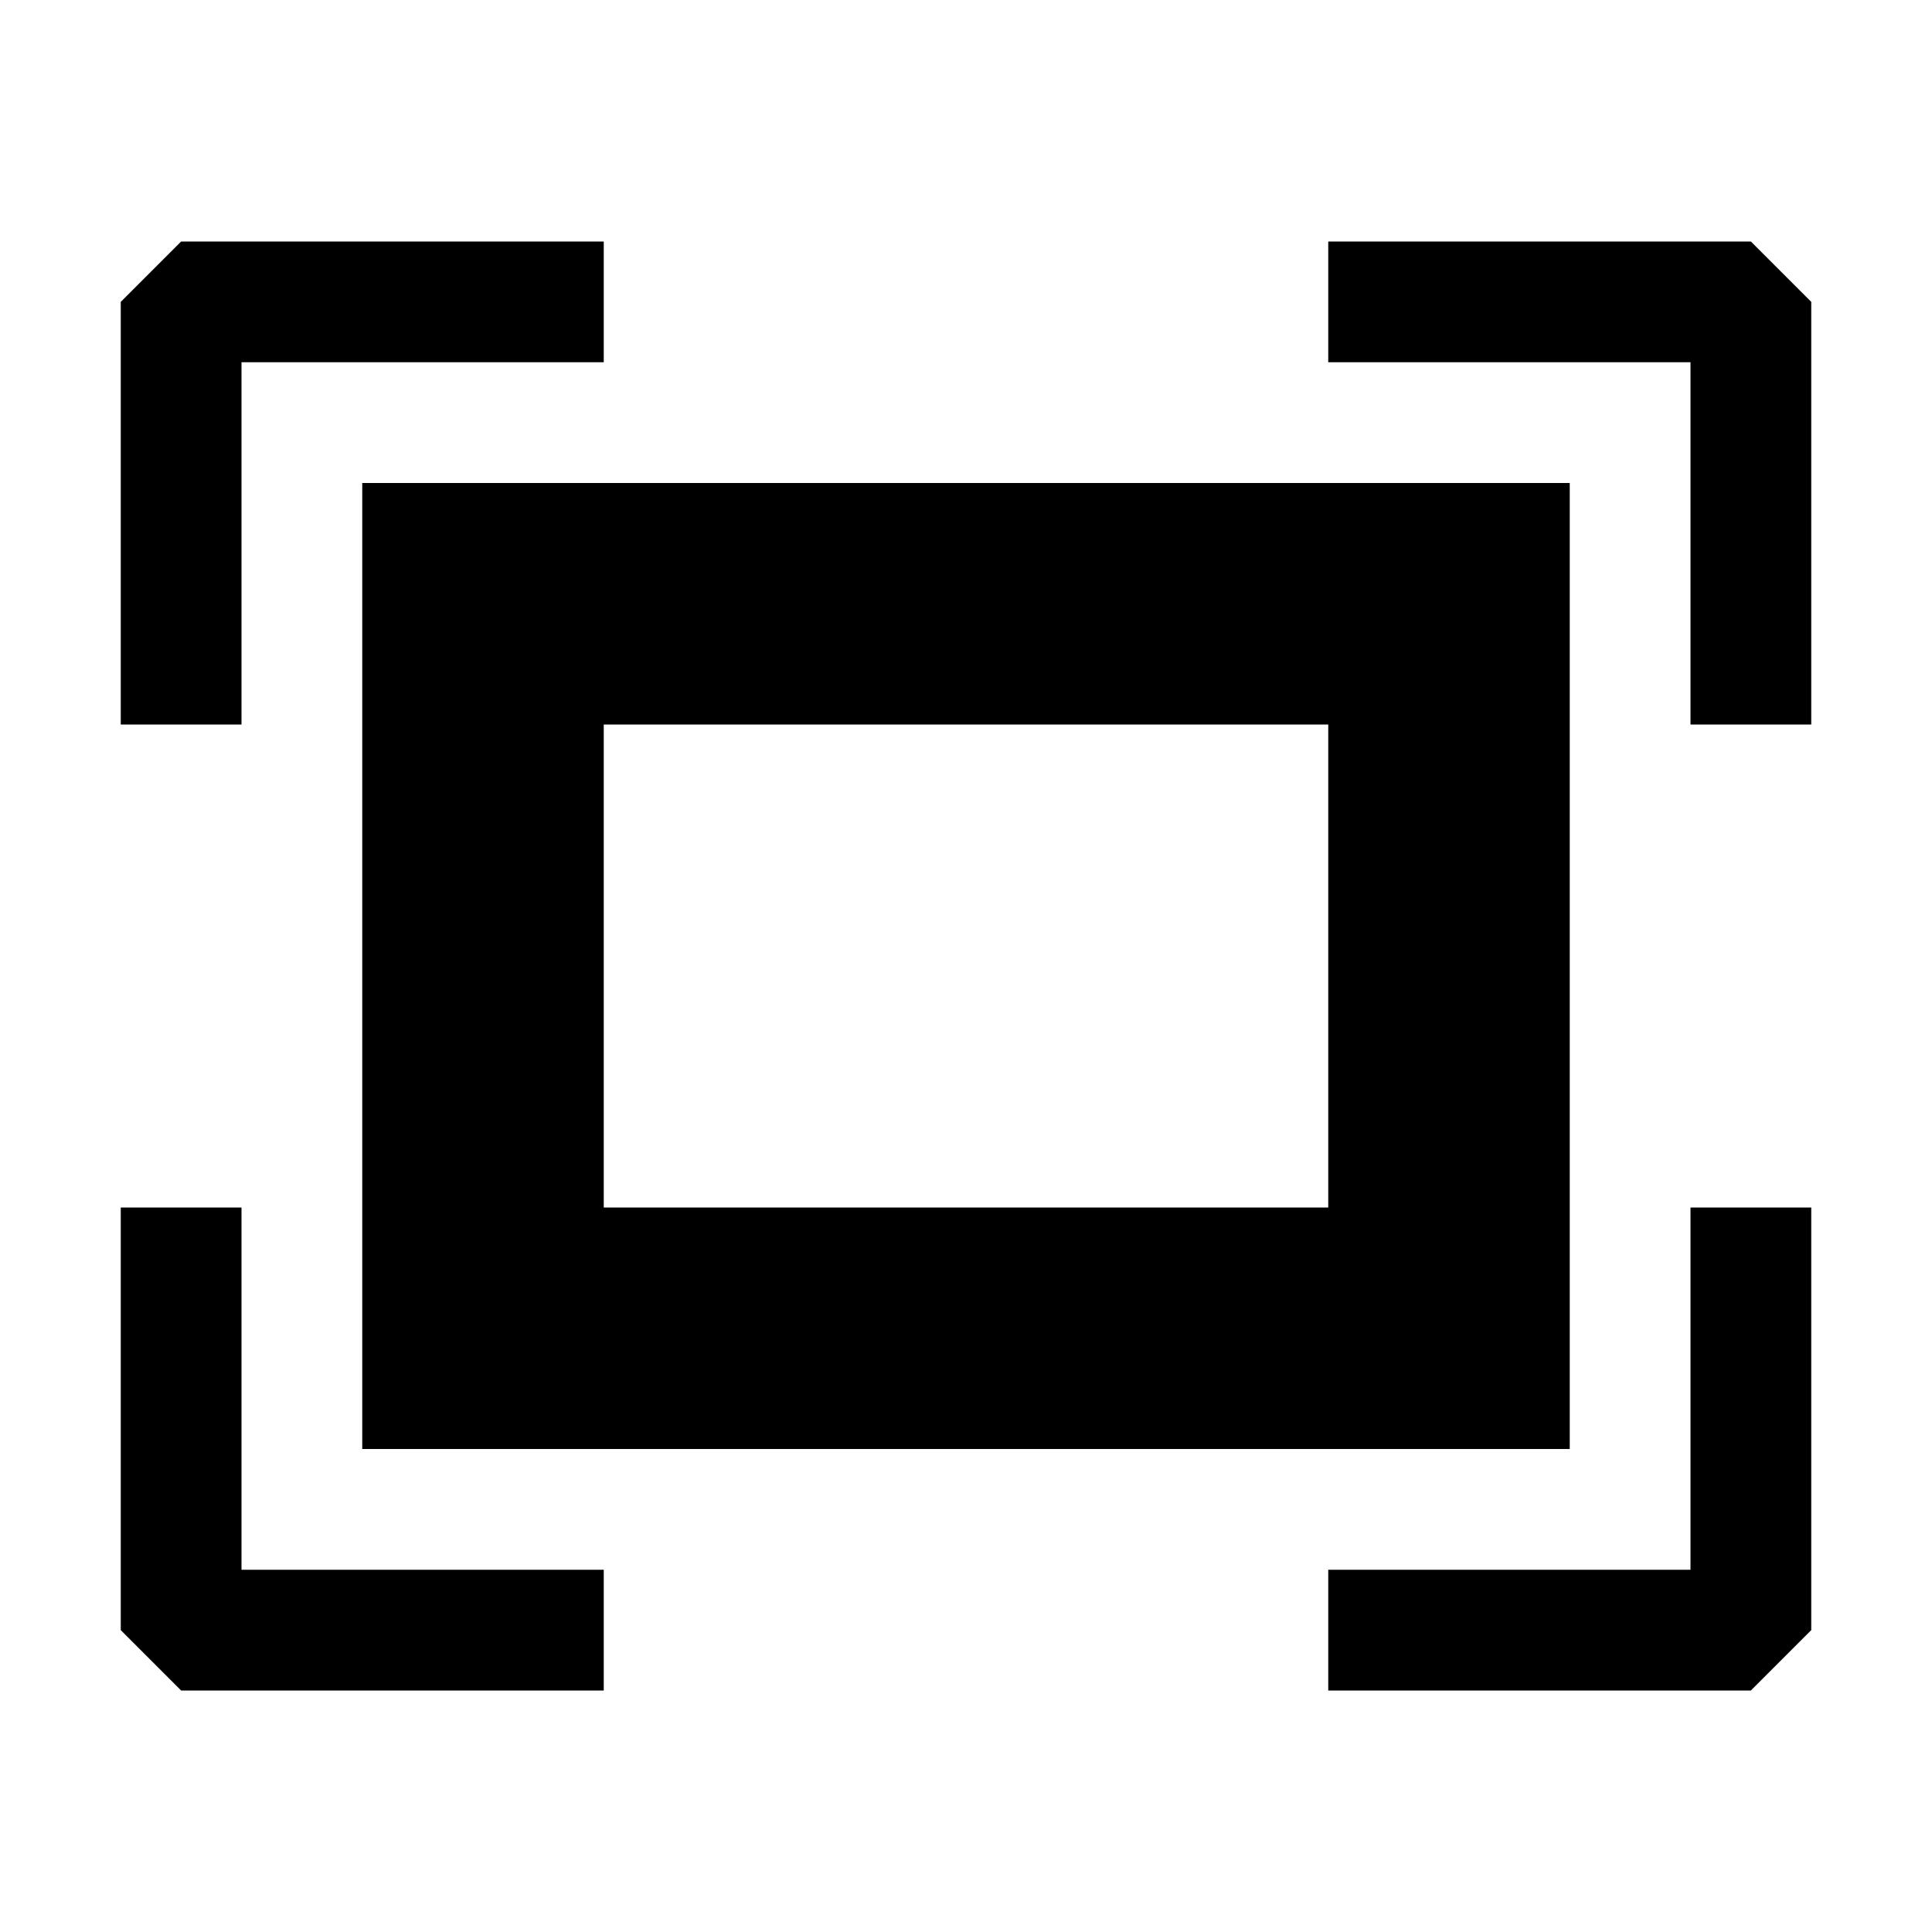
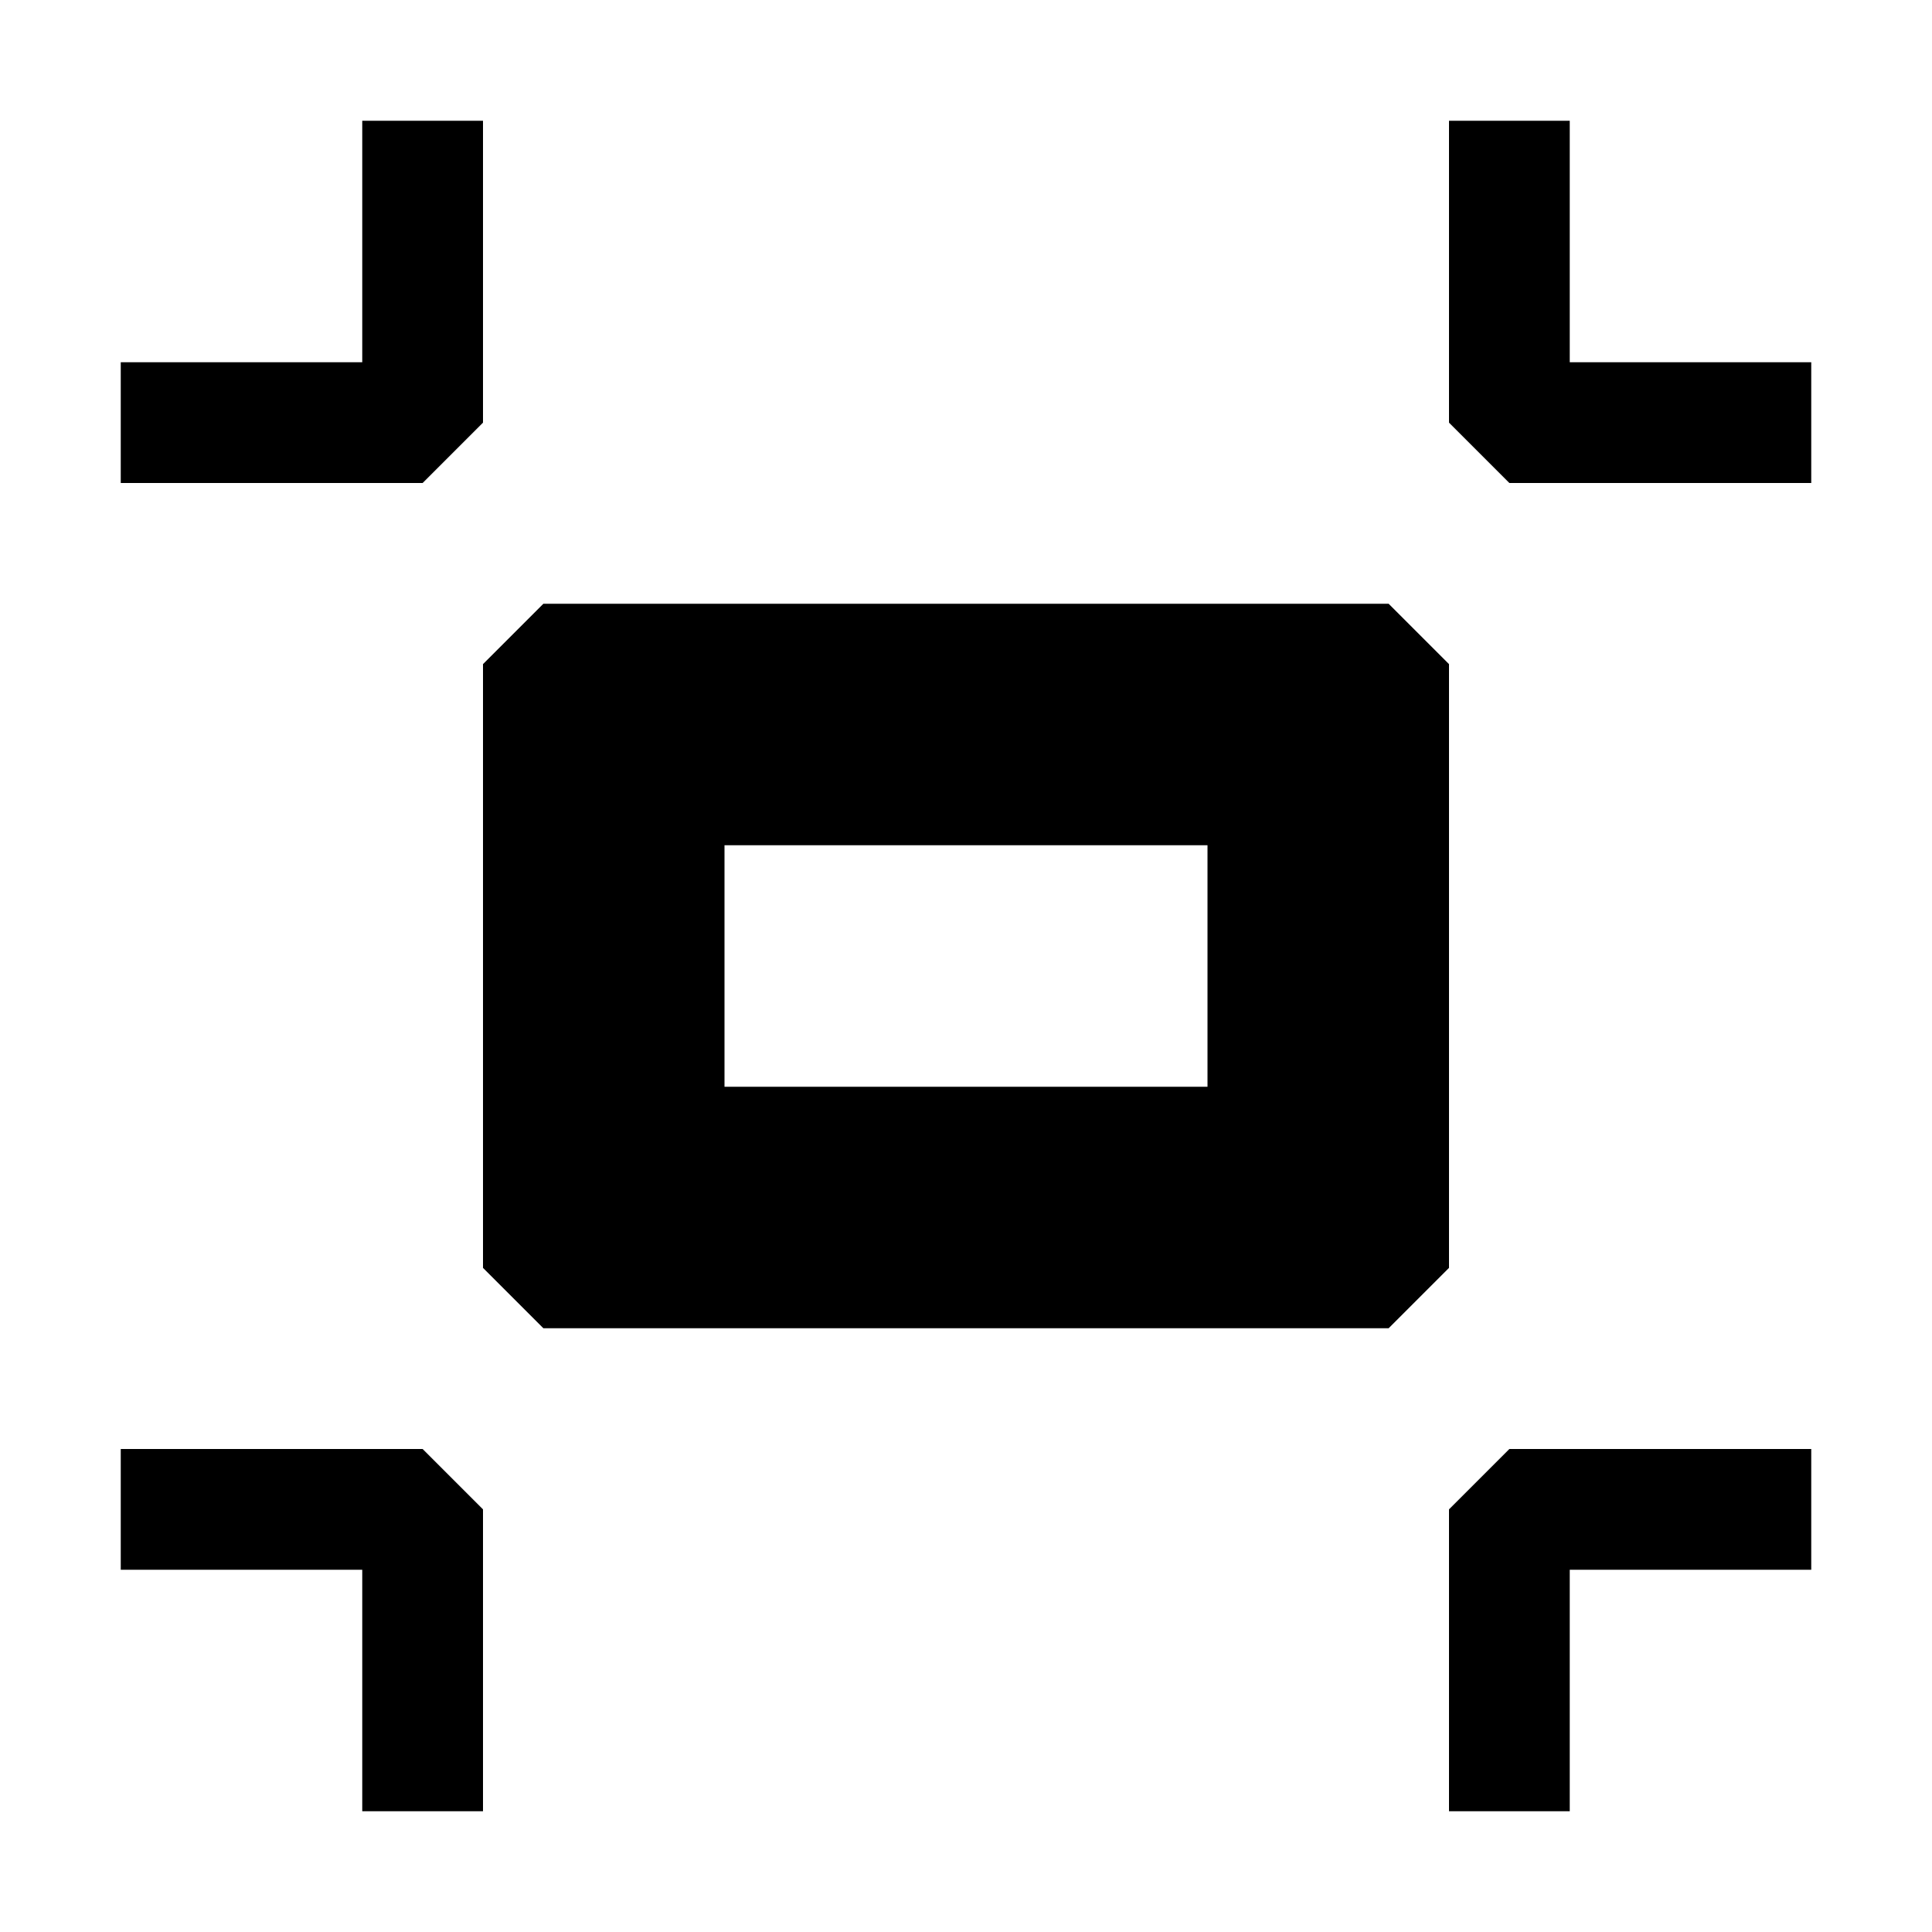
<svg xmlns="http://www.w3.org/2000/svg" viewBox="0 0 16 16">
-   <path d="M3 12h10V4H3v8zm2-6h6v4H5V6zM2 6H1V2.5l.5-.5H5v1H2v3zm13-3.5V6h-1V3h-3V2h3.5l.5.5zM14 10h1v3.5l-.5.5H11v-1h3v-3zM2 13h3v1H1.5l-.5-.5V10h1v3z" />
+   <path d="M3.5 4H1V3h2V1h1v2.5l-.5.5zM13 3V1h-1v2.5l.5.5H15V3h-2zm-1 9.5V15h1v-2h2v-1h-2.5l-.5.5zM1 12v1h2v2h1v-2.5l-.5-.5H1zm11-1.5l-.5.5h-7l-.5-.5v-5l.5-.5h7l.5.5v5zM10 7H6v2h4V7z" />
</svg>
